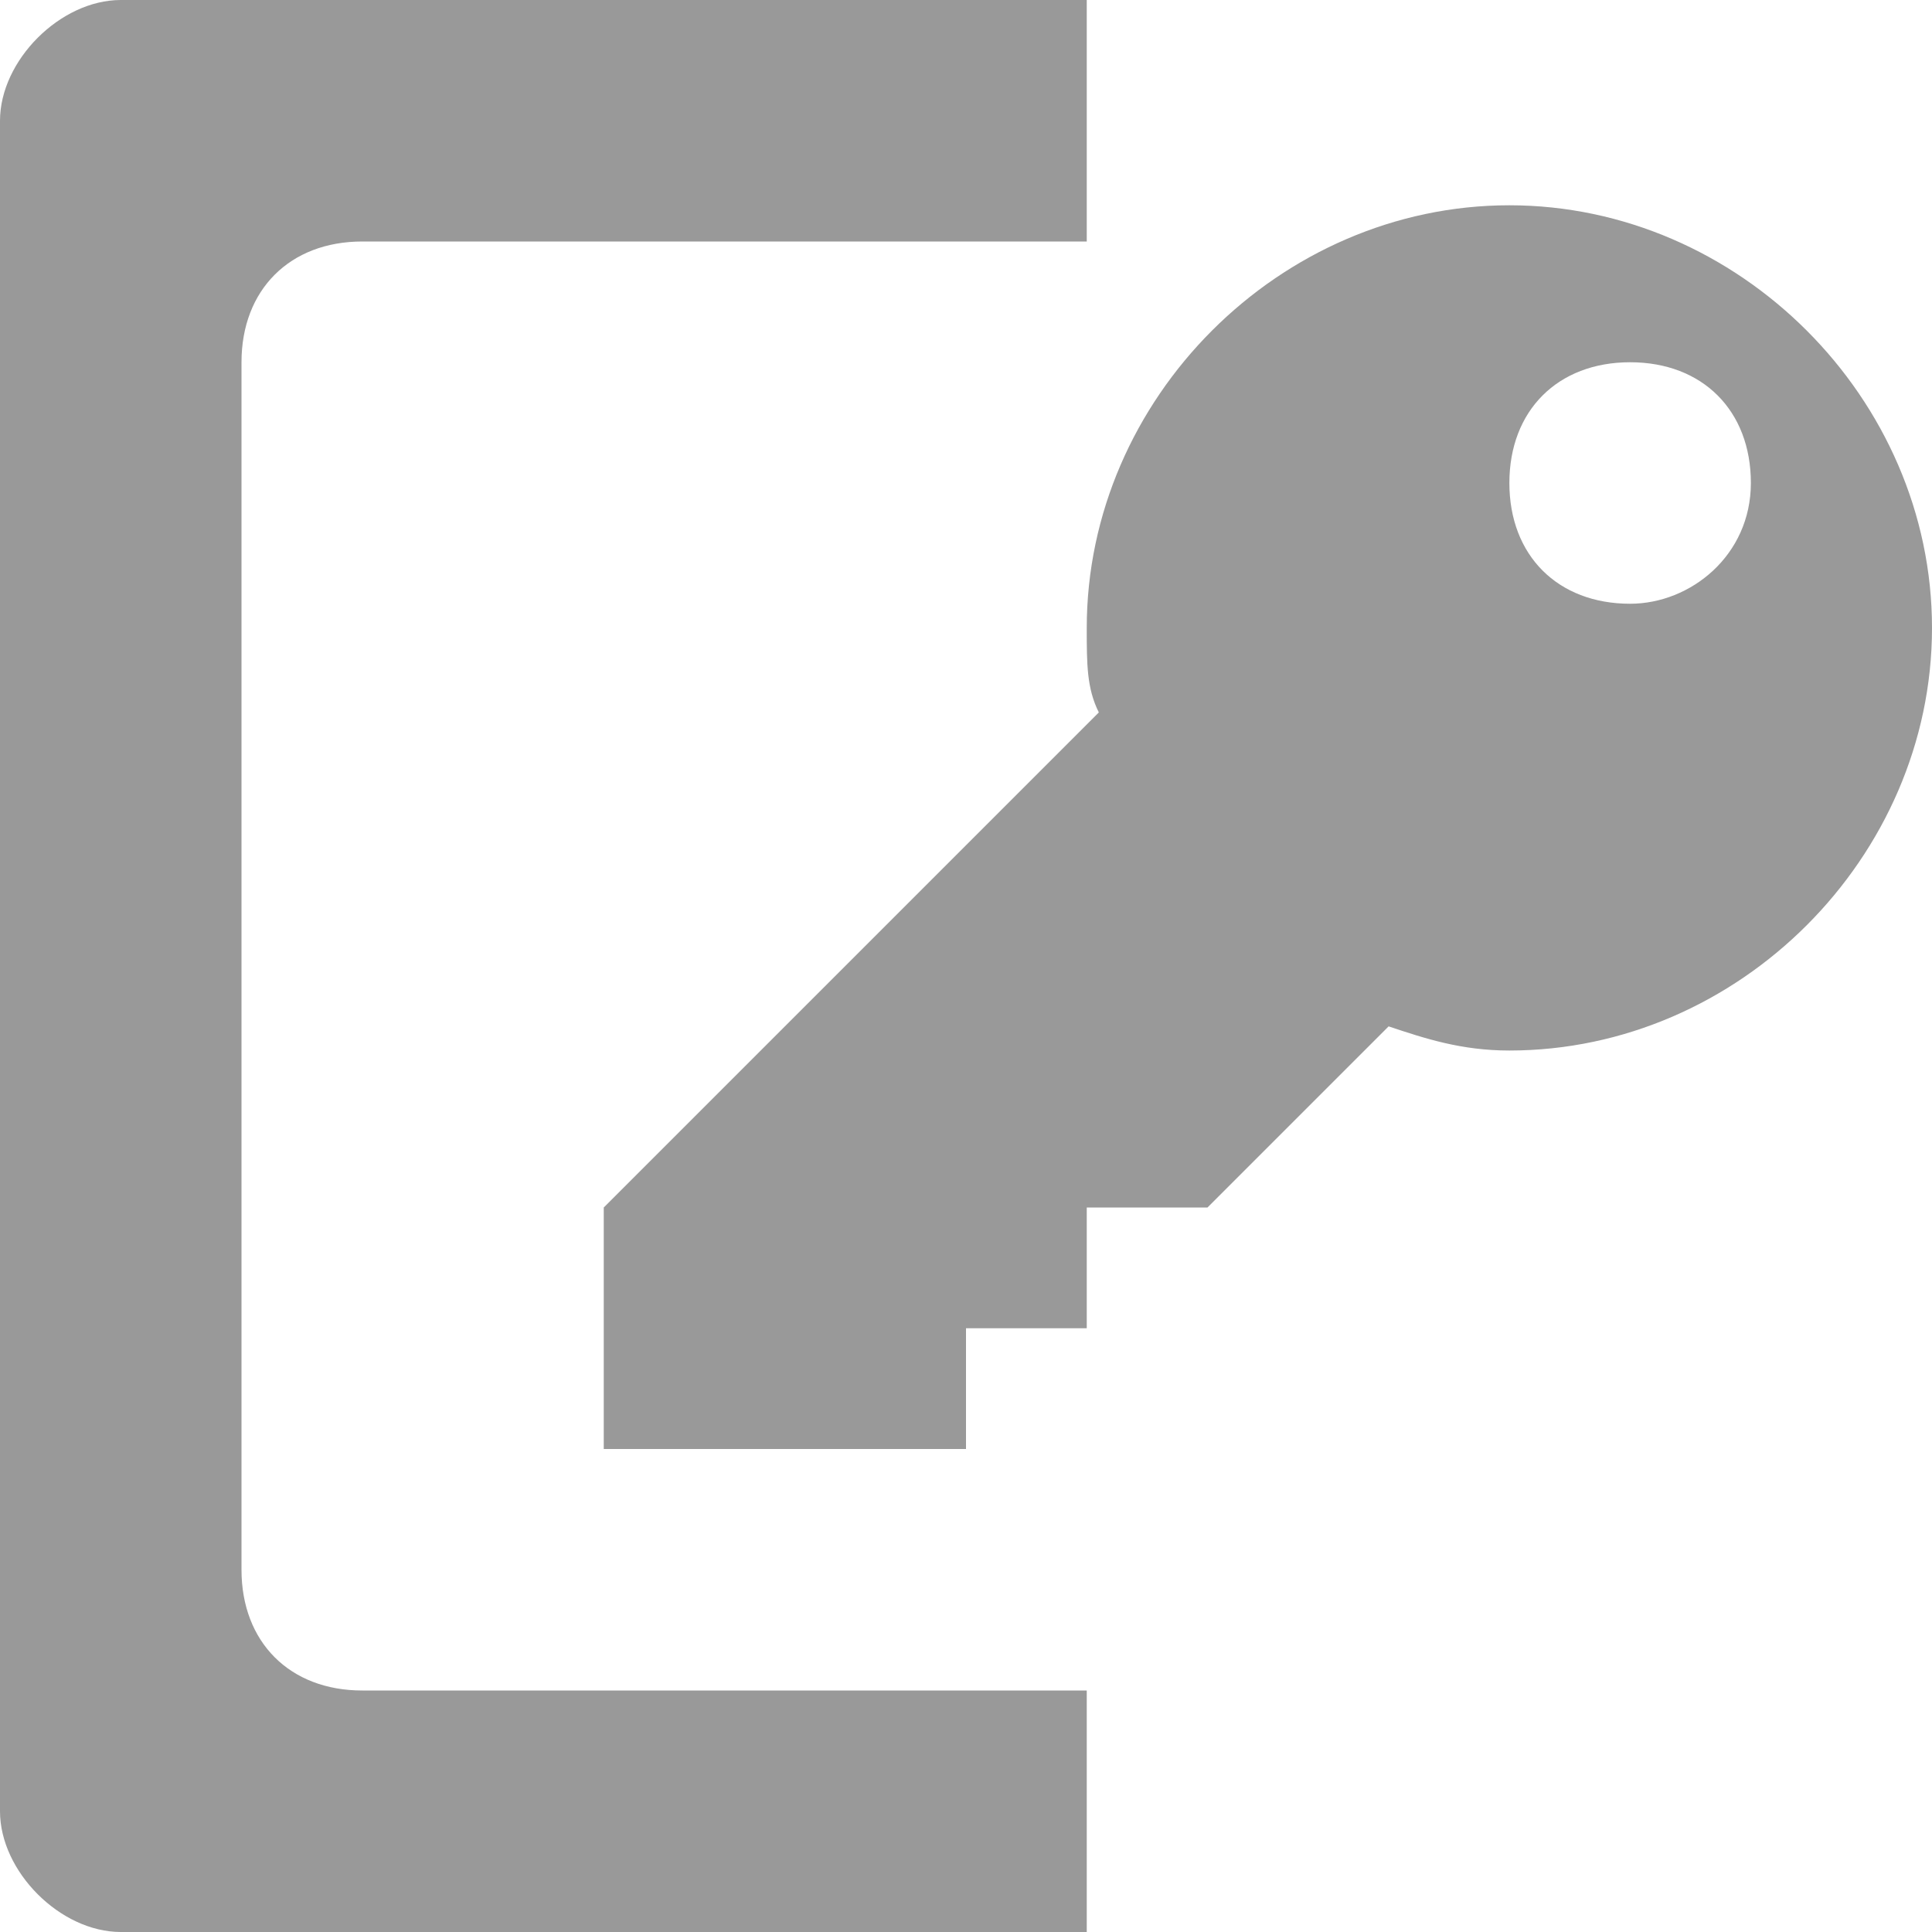
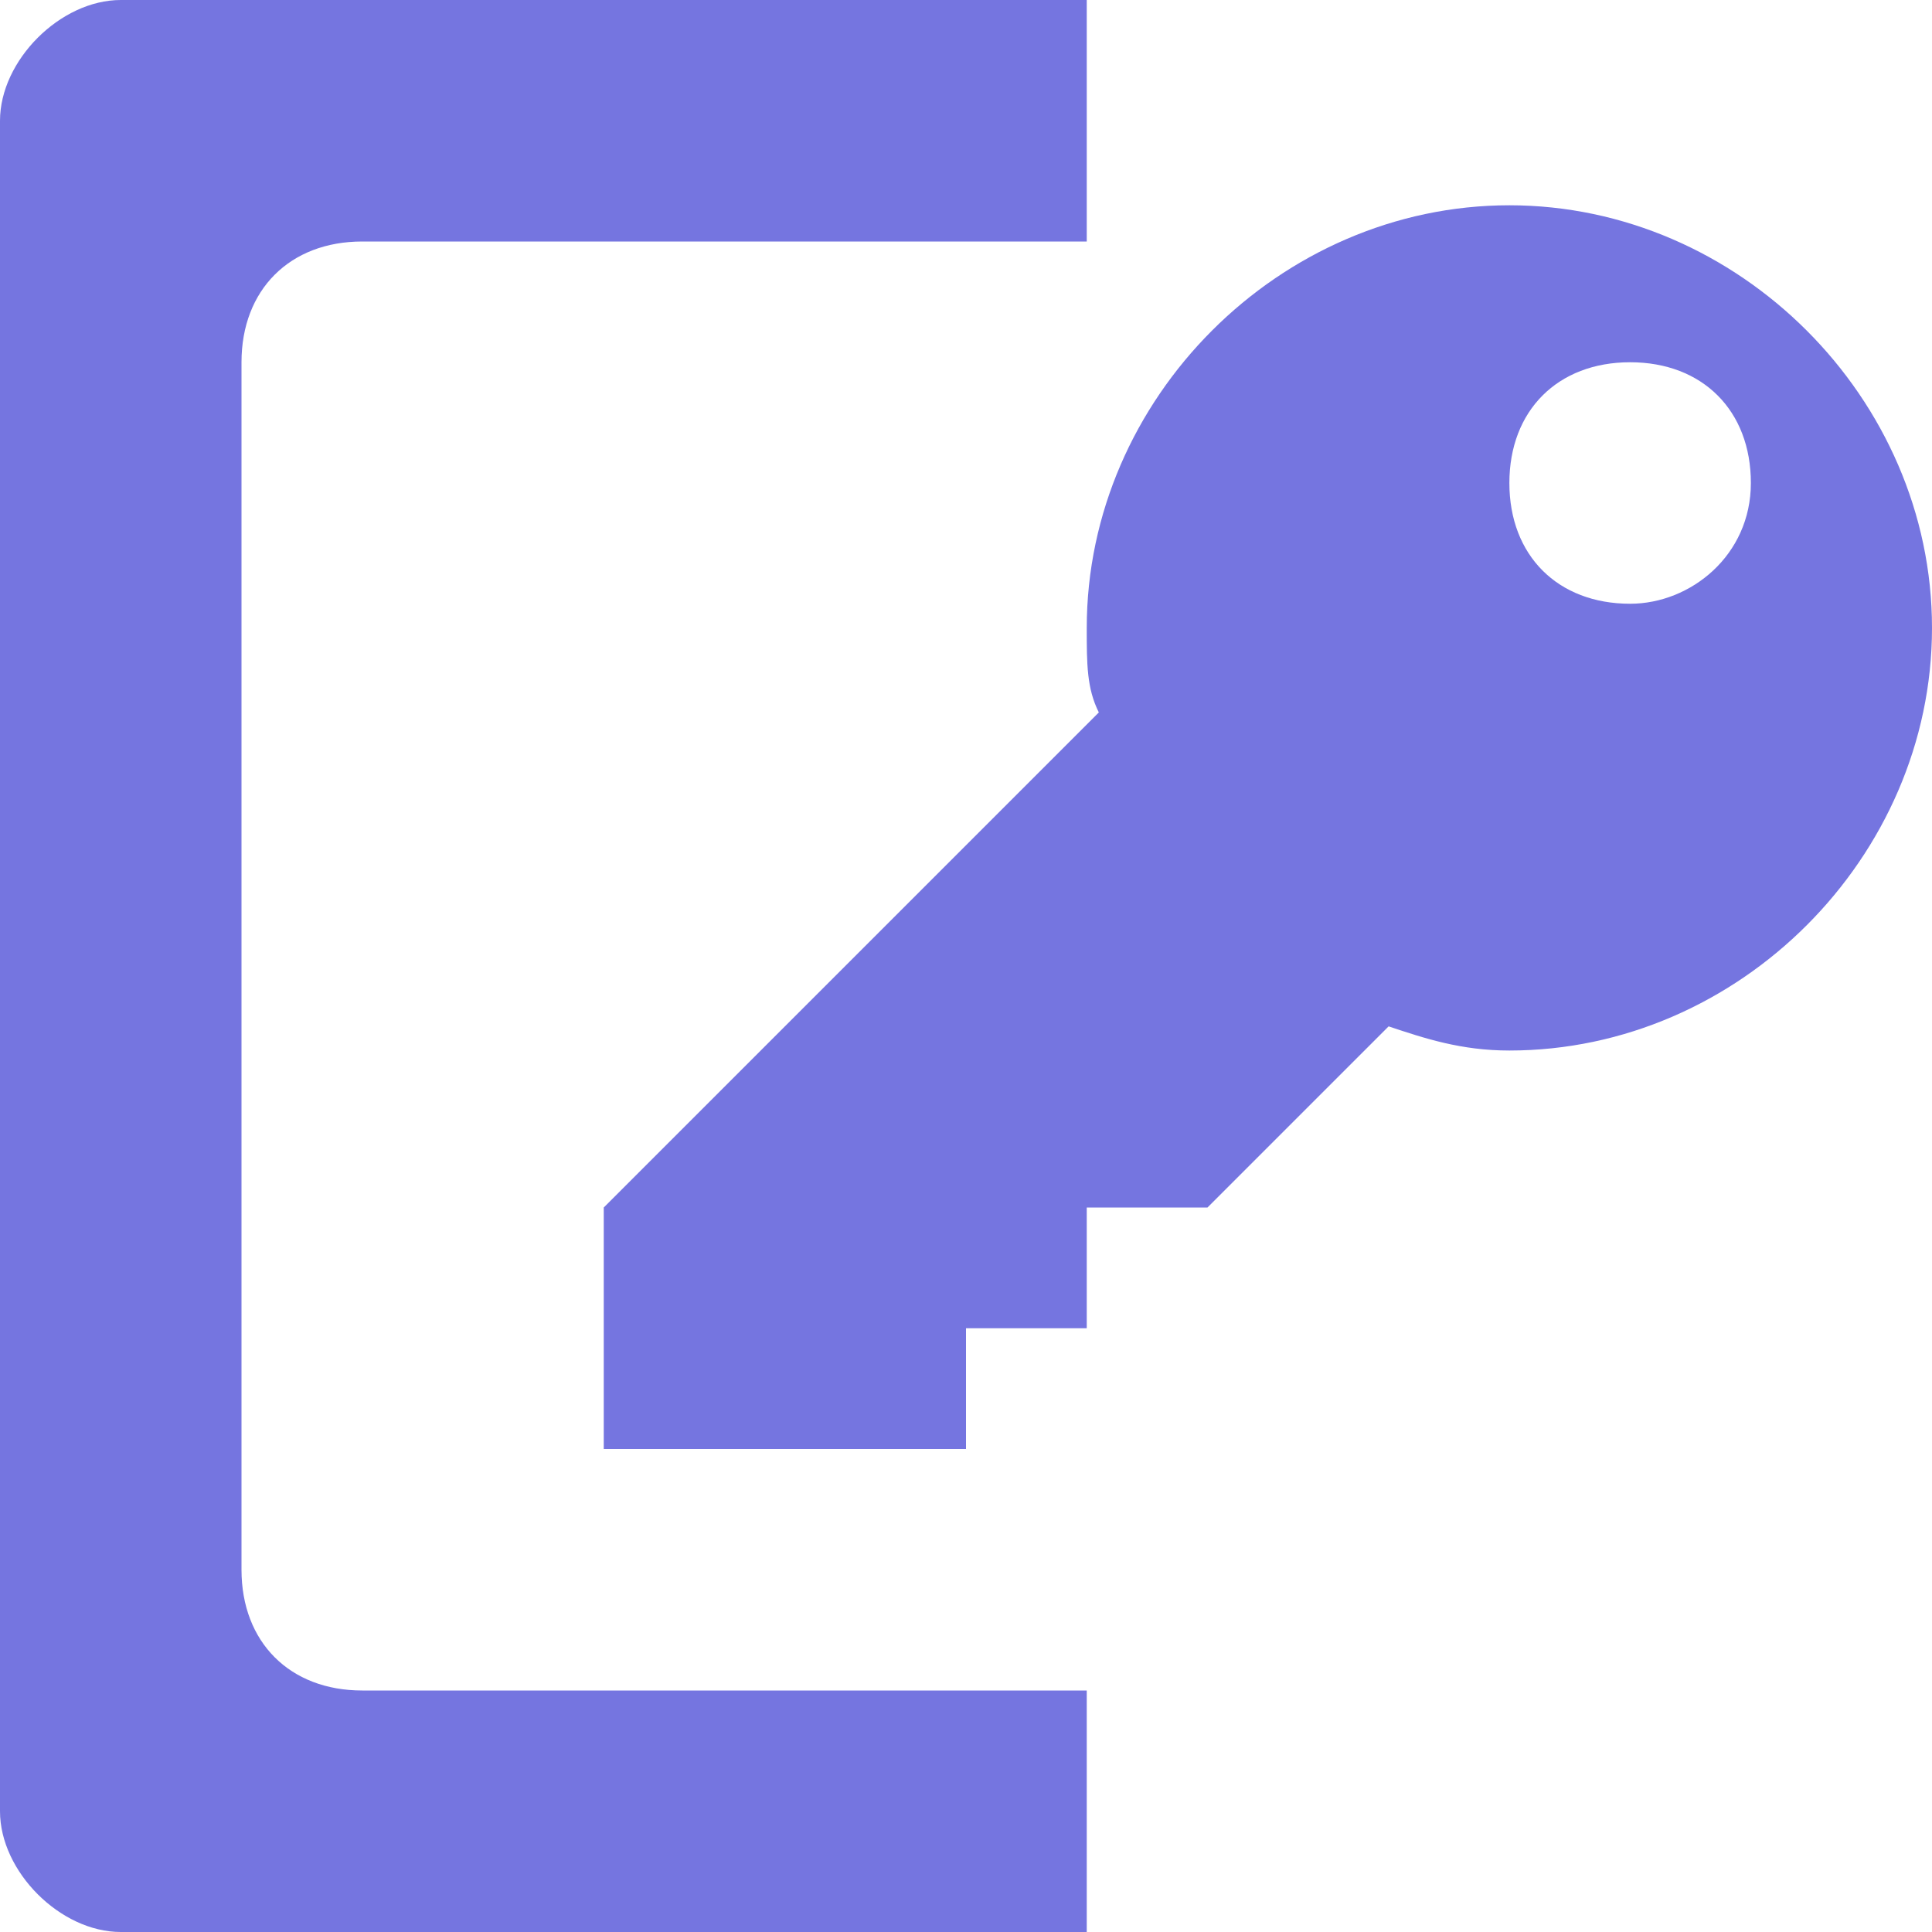
<svg xmlns="http://www.w3.org/2000/svg" width="16" height="16" viewBox="0 0 16 16" preserveAspectRatio="xMinYMid meet" overflow="visible">
-   <path d="M9 16H1c-.5 0-1-.5-1-1V1c0-.5.5-1 1-1h8v2H3c-.6 0-1 .4-1 1v10c0 .6.4 1 1 1h6v2zm7-10.8c0 1.9-1.6 3.5-3.5 3.5-.4 0-.7-.1-1-.2L10 10H9v1H8v1H5v-2l4.1-4.1C9 5.7 9 5.5 9 5.2c0-1.9 1.6-3.5 3.5-3.5S16 3.3 16 5.2zM14.5 4c0-.6-.4-1-1-1s-1 .4-1 1 .4 1 1 1c.5 0 1-.4 1-1z" fill="#999" />
+   <path d="M9 16H1c-.5 0-1-.5-1-1V1c0-.5.5-1 1-1h8v2H3c-.6 0-1 .4-1 1v10c0 .6.4 1 1 1h6v2zm7-10.8c0 1.9-1.6 3.5-3.5 3.5-.4 0-.7-.1-1-.2L10 10H9v1H8v1H5v-2l4.1-4.1C9 5.7 9 5.5 9 5.2c0-1.9 1.6-3.5 3.5-3.5S16 3.3 16 5.2zM14.5 4c0-.6-.4-1-1-1s-1 .4-1 1 .4 1 1 1c.5 0 1-.4 1-1z" fill="#7575E0" />
</svg>
